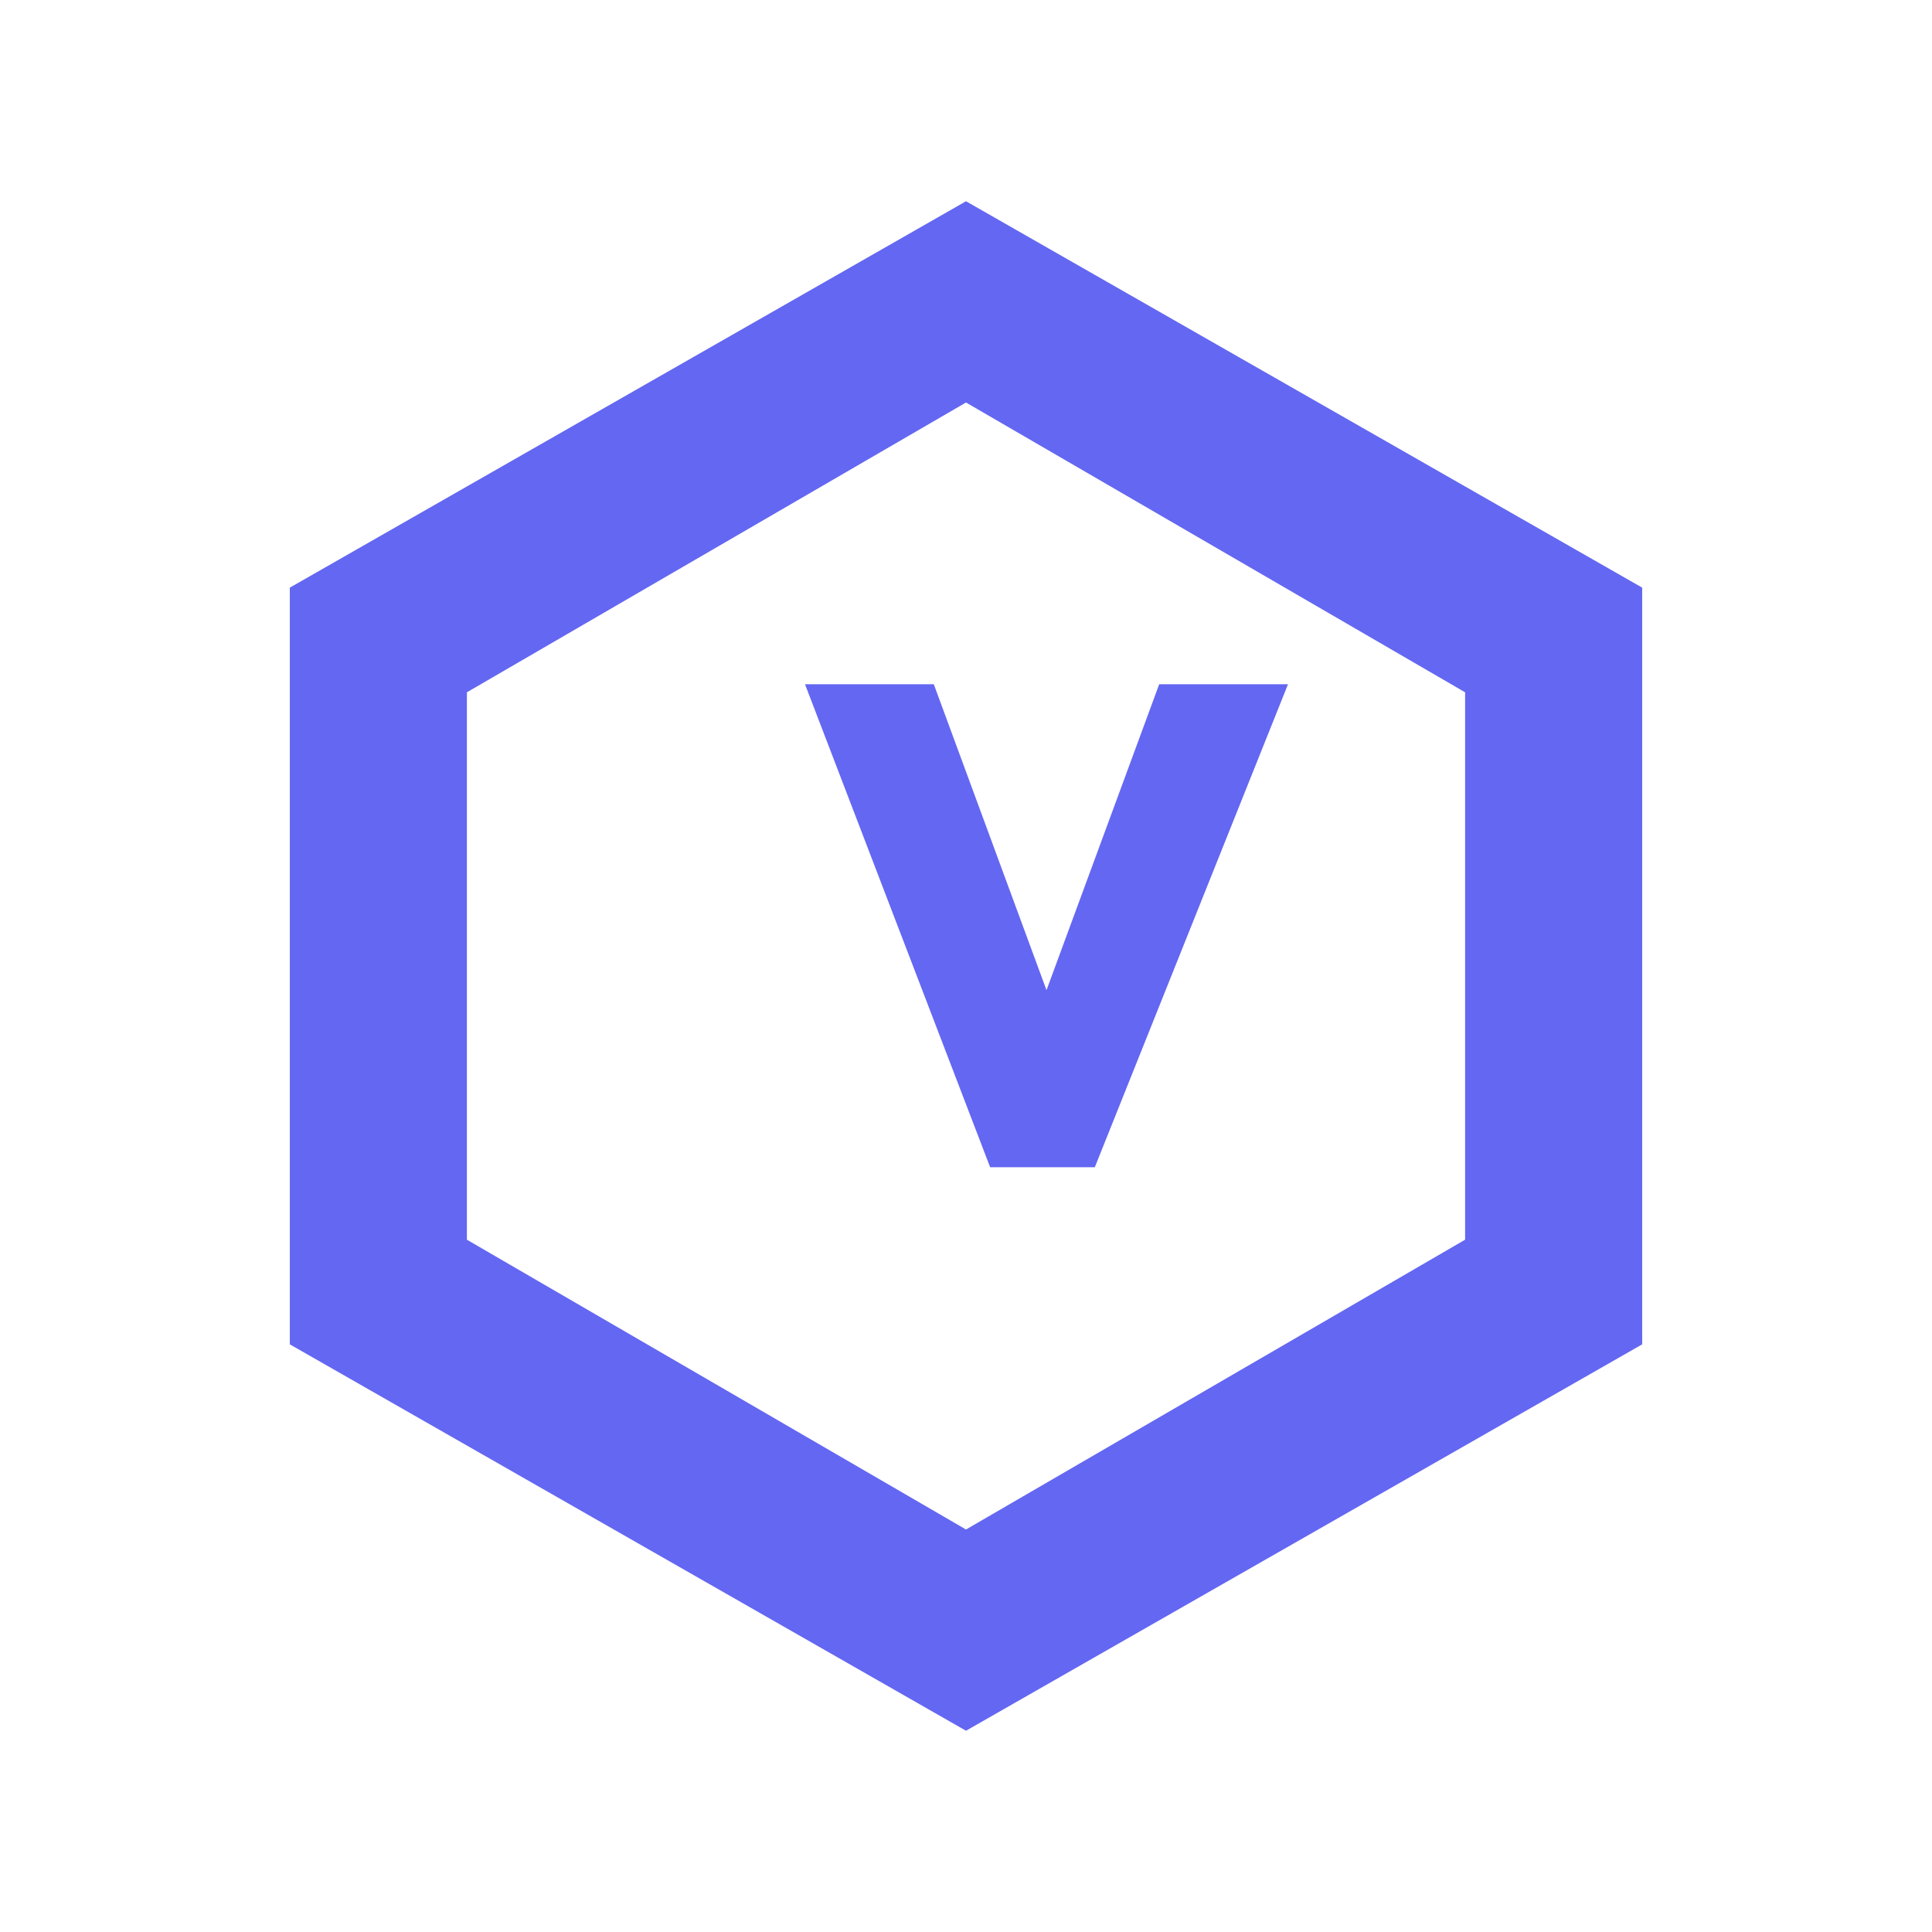
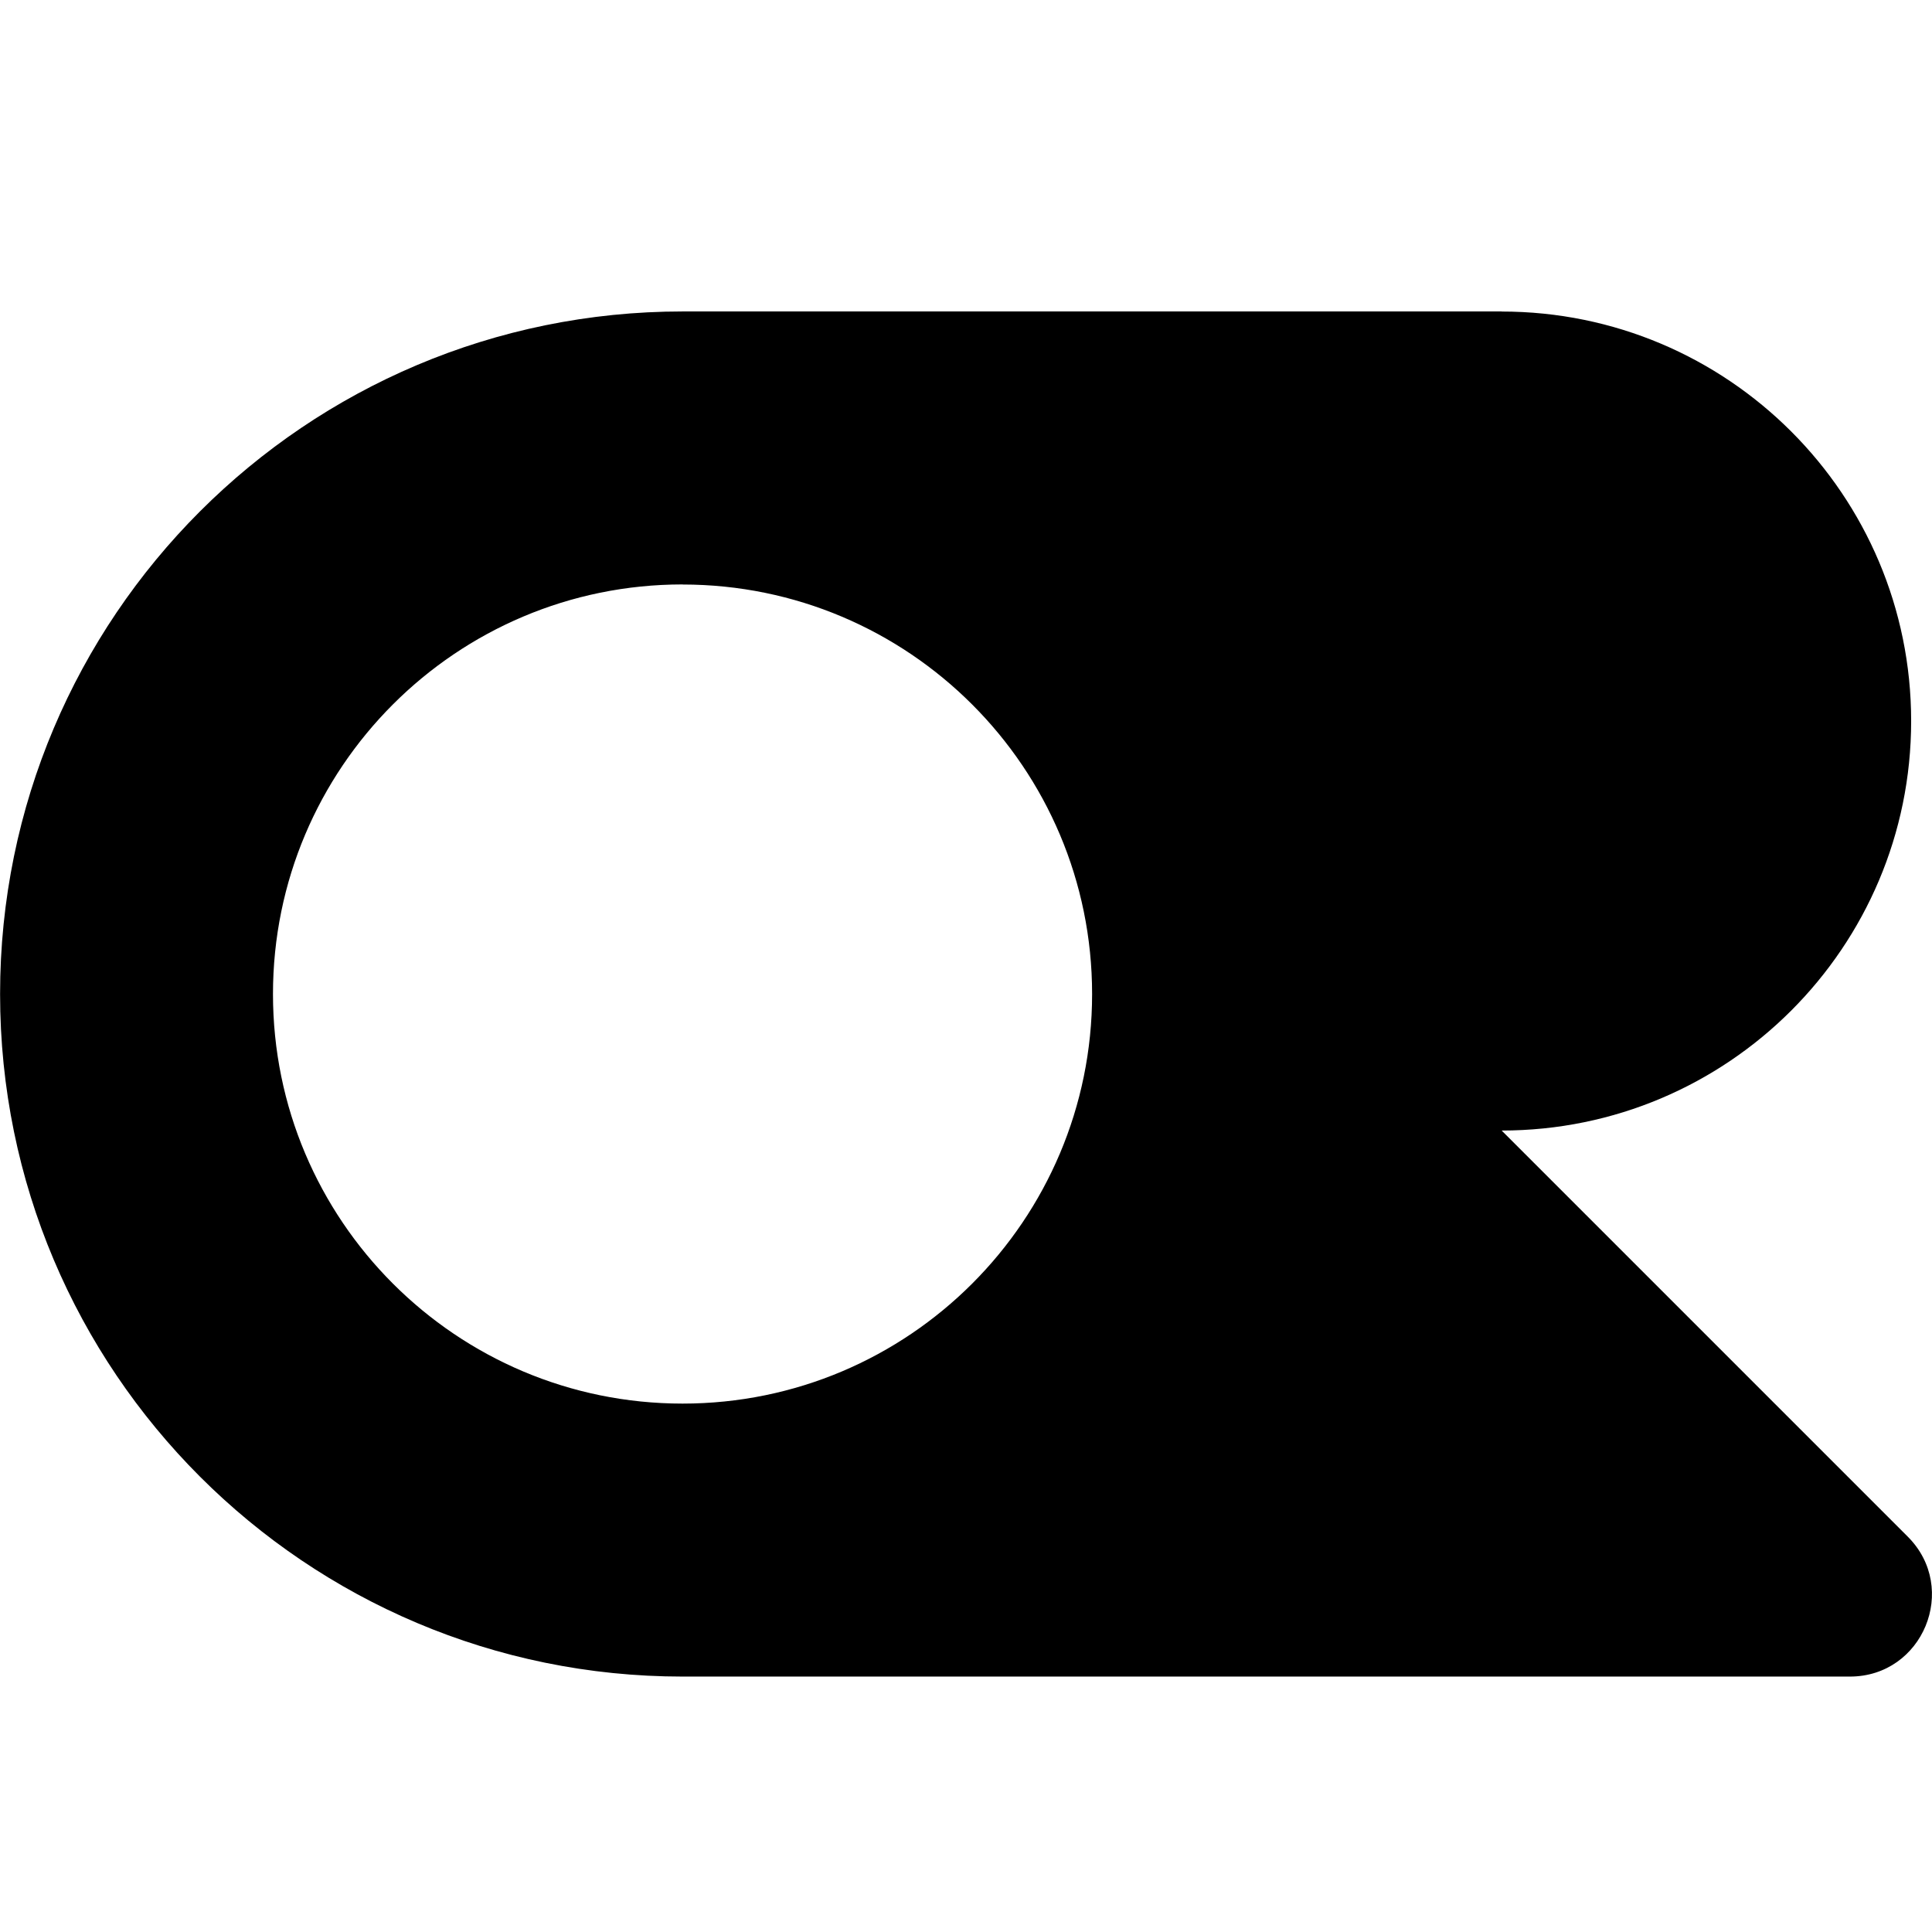
- <svg xmlns="http://www.w3.org/2000/svg" viewBox="0 0 24 24" width="24" height="24">
-   <path d="M12 2.5 3.6 7.3v9.4L12 21.5l8.4-4.8V7.3L12 2.5Zm0 2.5 6.2 3.6v6.8L12 19l-6.2-3.6V8.6L12 5Z" fill="#6467F2" />
-   <path d="M10 8.5h1.6l1.4 3.8 1.4-3.8H16l-2.4 6h-1.3L10 8.5Z" fill="#6467F2" />
+ <svg xmlns="http://www.w3.org/2000/svg" fill="currentColor" fill-rule="evenodd" height="1em" style="flex:none;line-height:1" viewBox="0 0 24 24" width="1em">
+   <path d="M18.654 3.87a5.087 5.087 0 110 10.174L23.7 19.09c.64.641.187 1.737-.72 1.737H8.48a8.479 8.479 0 010-16.958h10.175zM8.479 7.26a5.087 5.087 0 100 10.176 5.087 5.087 0 000-10.175z" />
</svg>
